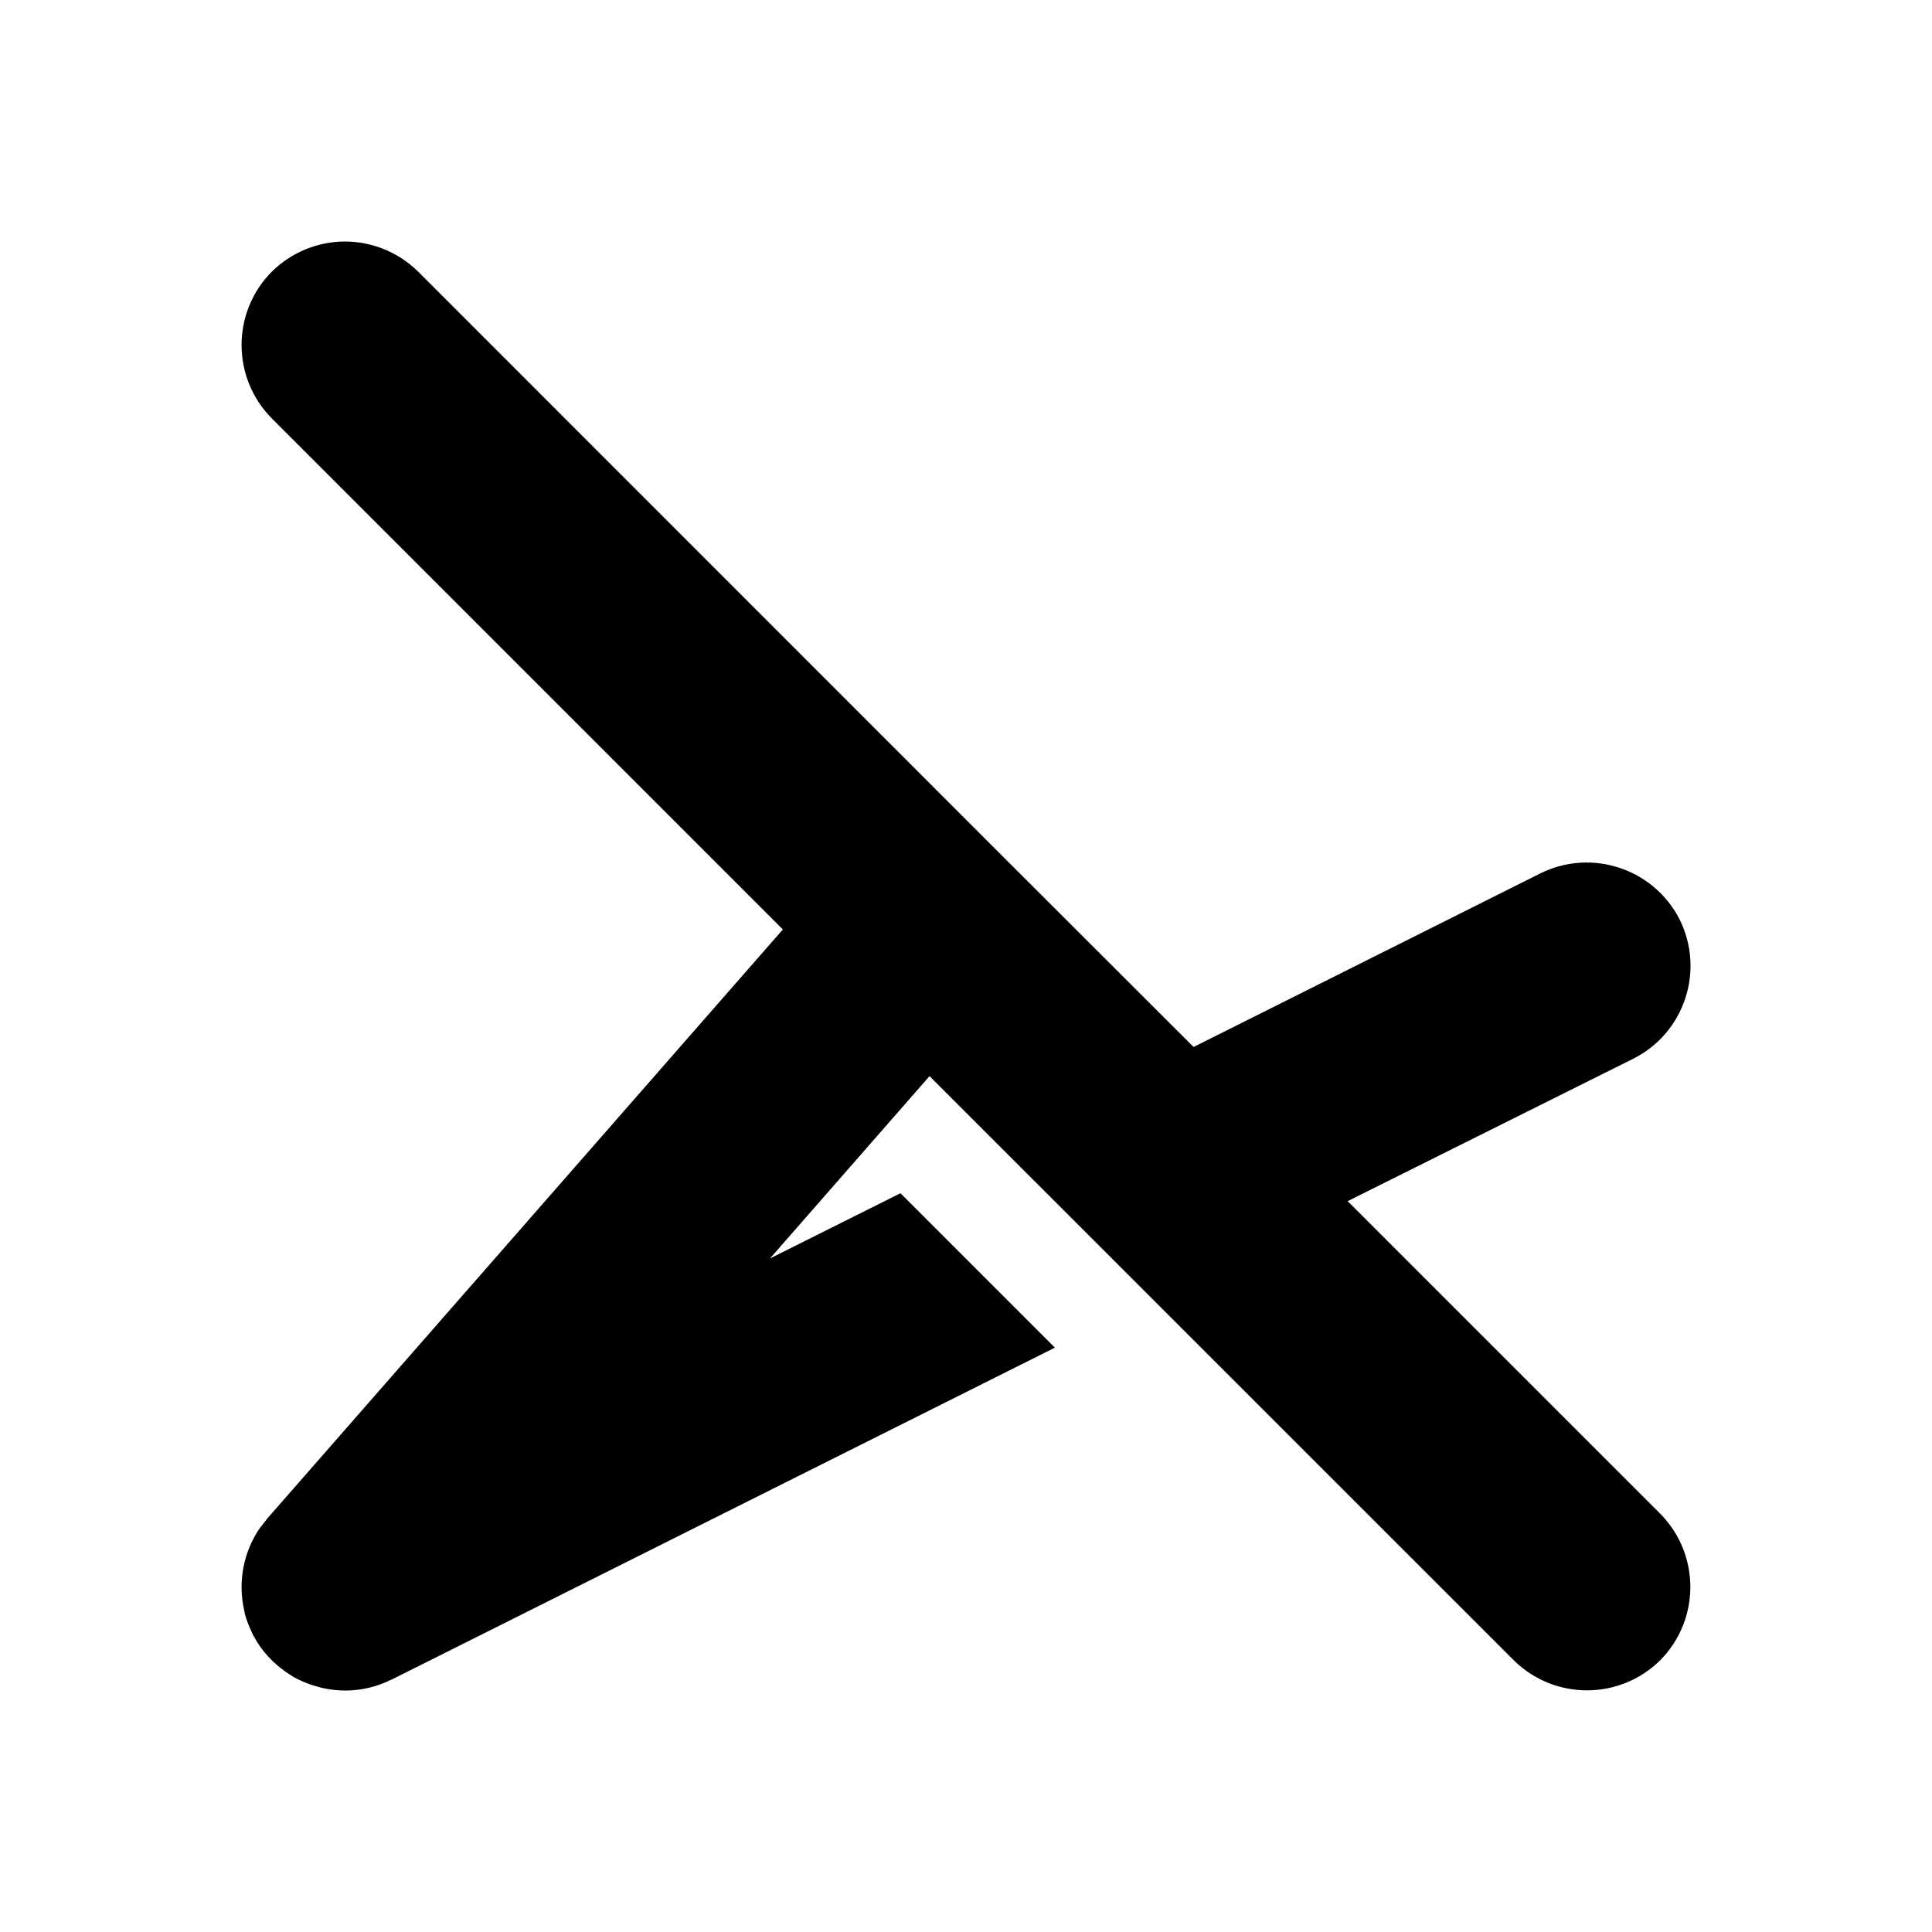
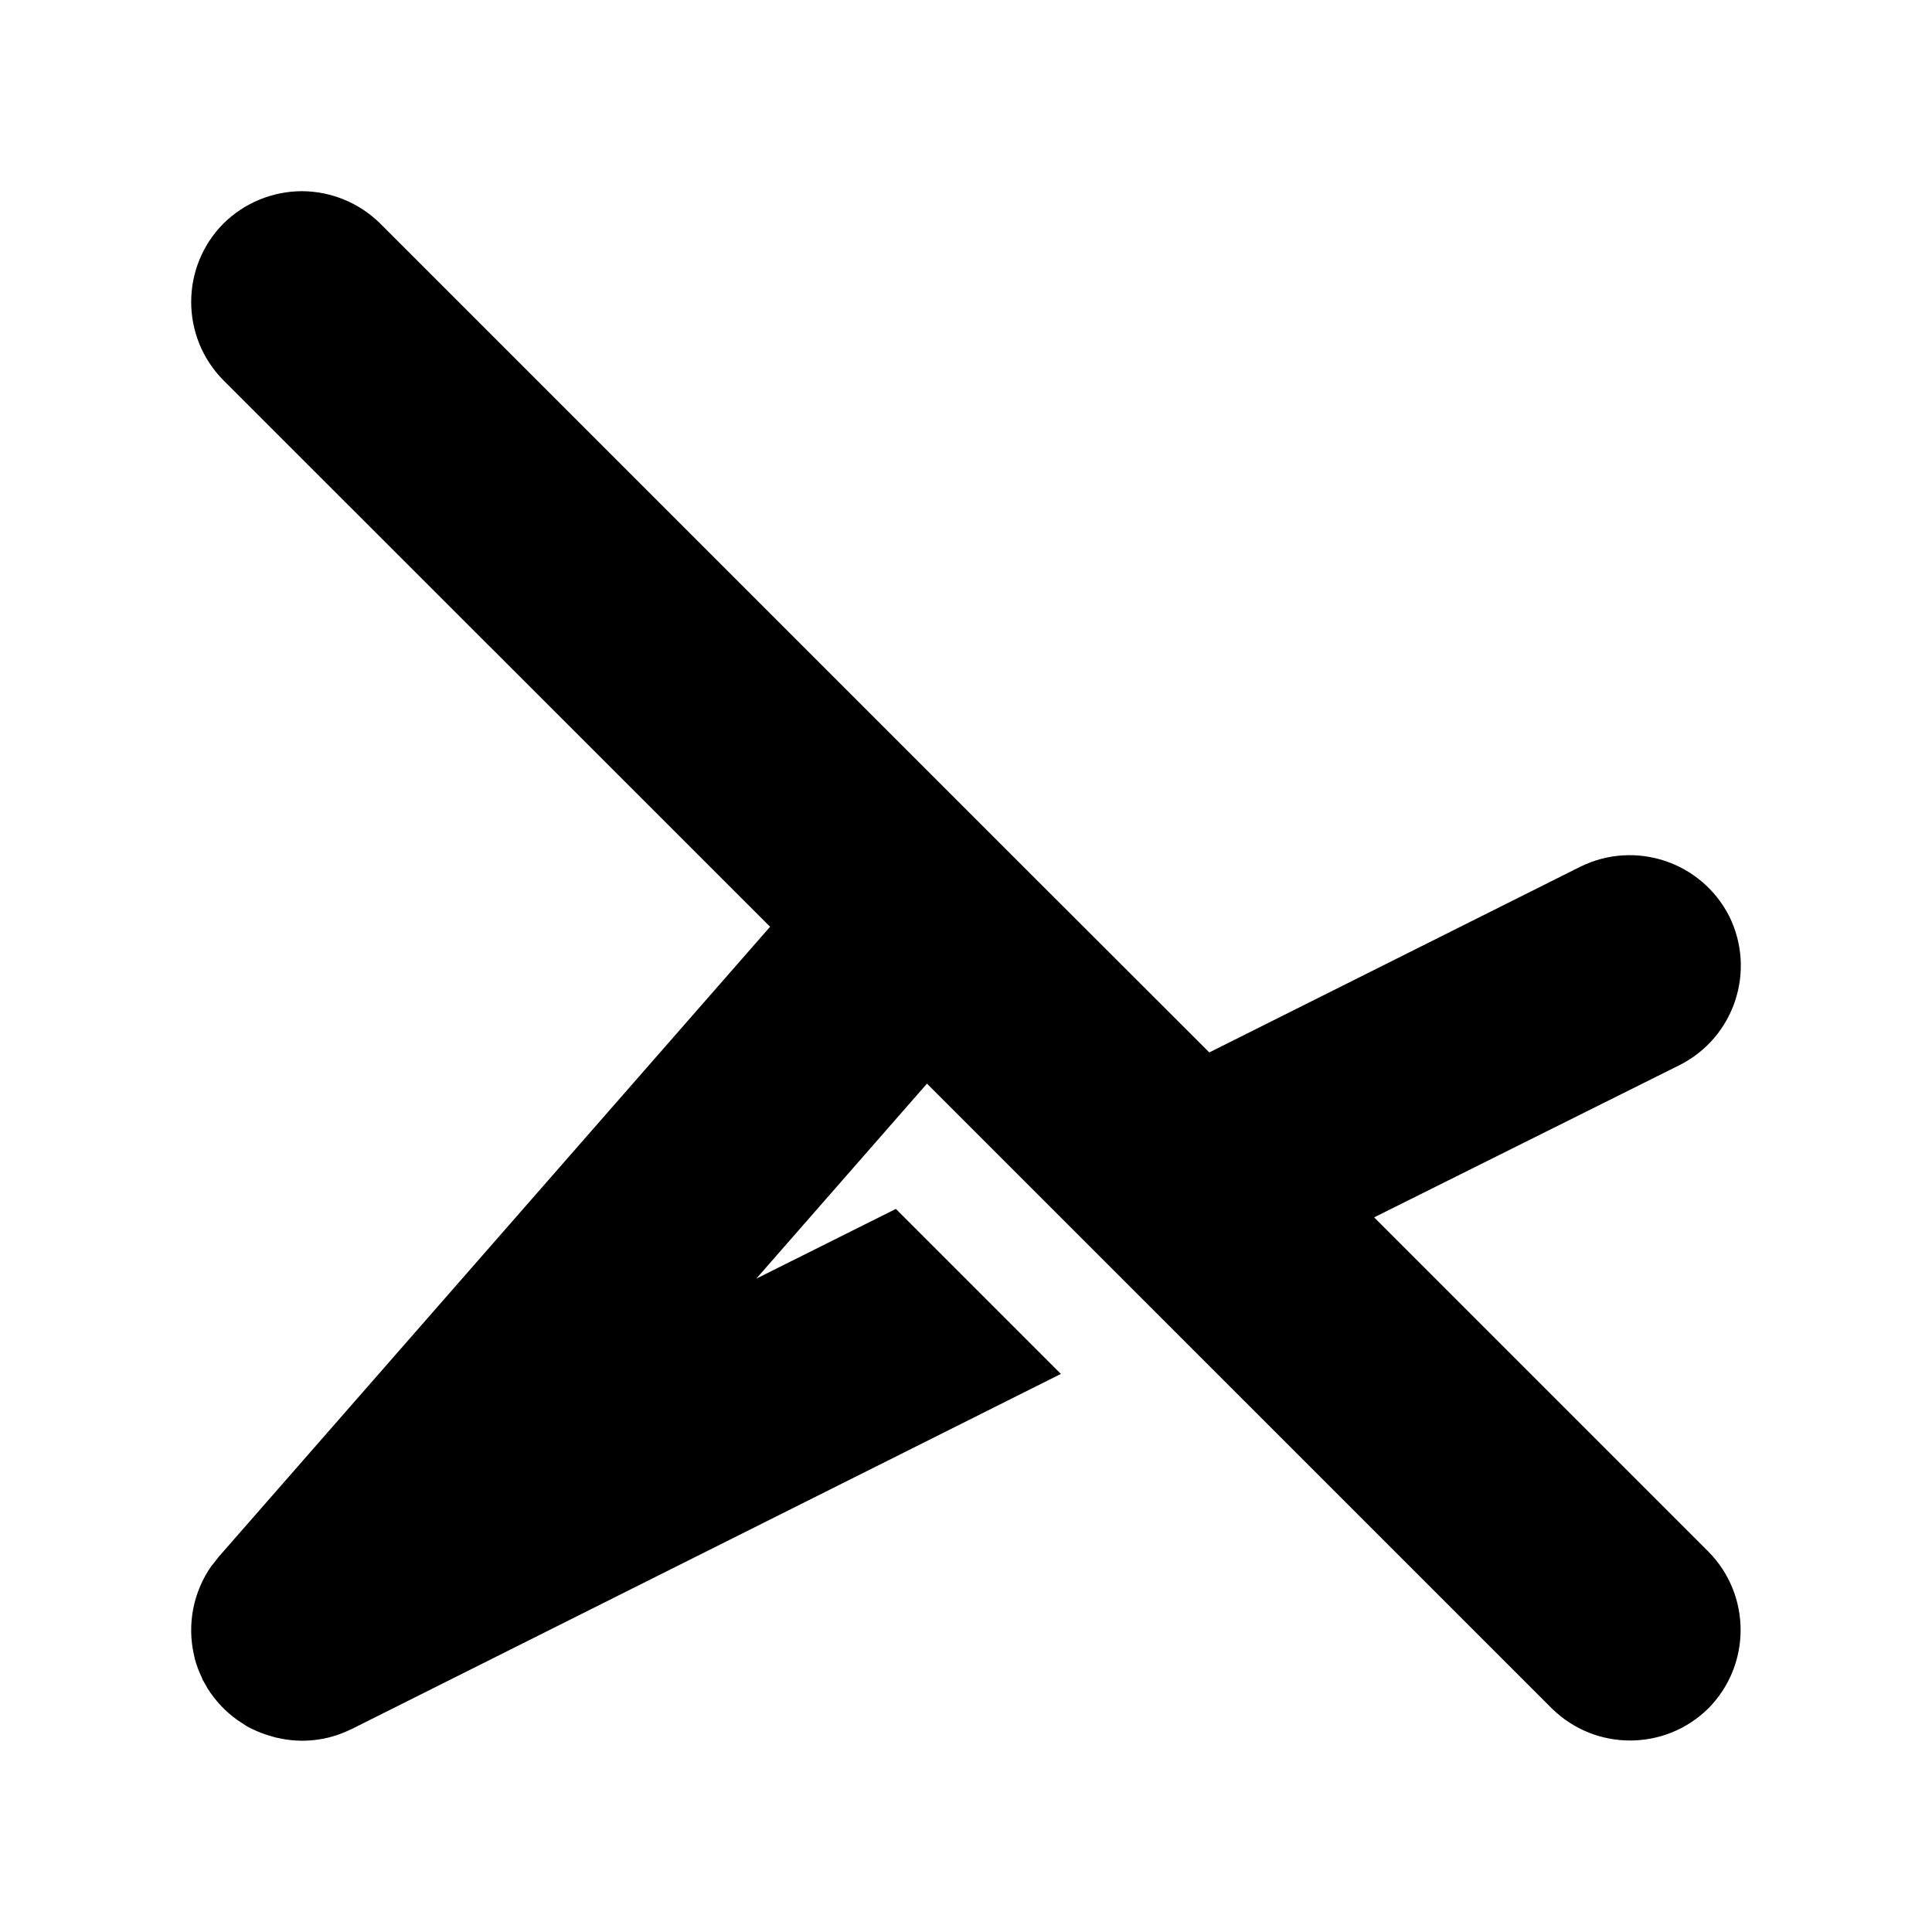
- <svg xmlns="http://www.w3.org/2000/svg" viewBox="0 0 24 24">
-   <path d="M4.285 3a1.3 1.3 0 0 0-.91.376 1.294 1.294 0 0 0 0 1.82l6.35 6.35-6.407 7.32-.005.008-.034.043-.046.058-.002.002a1.3 1.3 0 0 0-.197 1.03l.007.035v.004a1.3 1.3 0 0 0 .086.228l.006.016q.019.037.041.072l.016.03a1.3 1.3 0 0 0 .345.366l.004.004.049.032.06.039q.11.06.23.1l.067.019.051.015H4a1.27 1.27 0 0 0 .846-.095q.007-.004.016-.006l8.242-4.125-1.918-1.918-1.621.81 1.982-2.265 7.257 7.256a1.294 1.294 0 0 0 1.82 0 1.294 1.294 0 0 0 0-1.82l-3.883-3.883 3.55-1.77c.632-.319.89-1.089.575-1.727a1.296 1.296 0 0 0-1.728-.576l-4.311 2.158-2.399-2.396-7.232-7.234A1.3 1.3 0 0 0 4.286 3z" />
+ <svg xmlns="http://www.w3.org/2000/svg" viewBox="0 0 192 192">
+   <path d="M29.99 19a11.12 11.12 0 0 0-7.79 3.22 11.07 11.07 0 0 0 0 15.57L76.53 92.1l-54.81 62.63-.05.07-.29.37-.4.5a11.12 11.12 0 0 0-1.7 8.82l.07.3v.03a11.12 11.12 0 0 0 .73 1.95l.05.14.35.62.14.25a11.12 11.12 0 0 0 2.95 3.14l.04.03.42.27.51.34q.94.51 1.97.85l.57.17.44.12h.03a10.87 10.87 0 0 0 7.24-.8q.06-.04.14-.06l70.5-35.3-16.4-16.4-13.87 6.93 16.96-19.38 62.09 62.08a11.07 11.07 0 0 0 15.57 0 11.07 11.07 0 0 0 0-15.57l-33.22-33.22 30.37-15.14a11.06 11.06 0 0 0 4.92-14.78 11.09 11.09 0 0 0-14.79-4.93l-36.88 18.46-20.52-20.5-61.88-61.88A11.12 11.12 0 0 0 30 19z" />
</svg>
